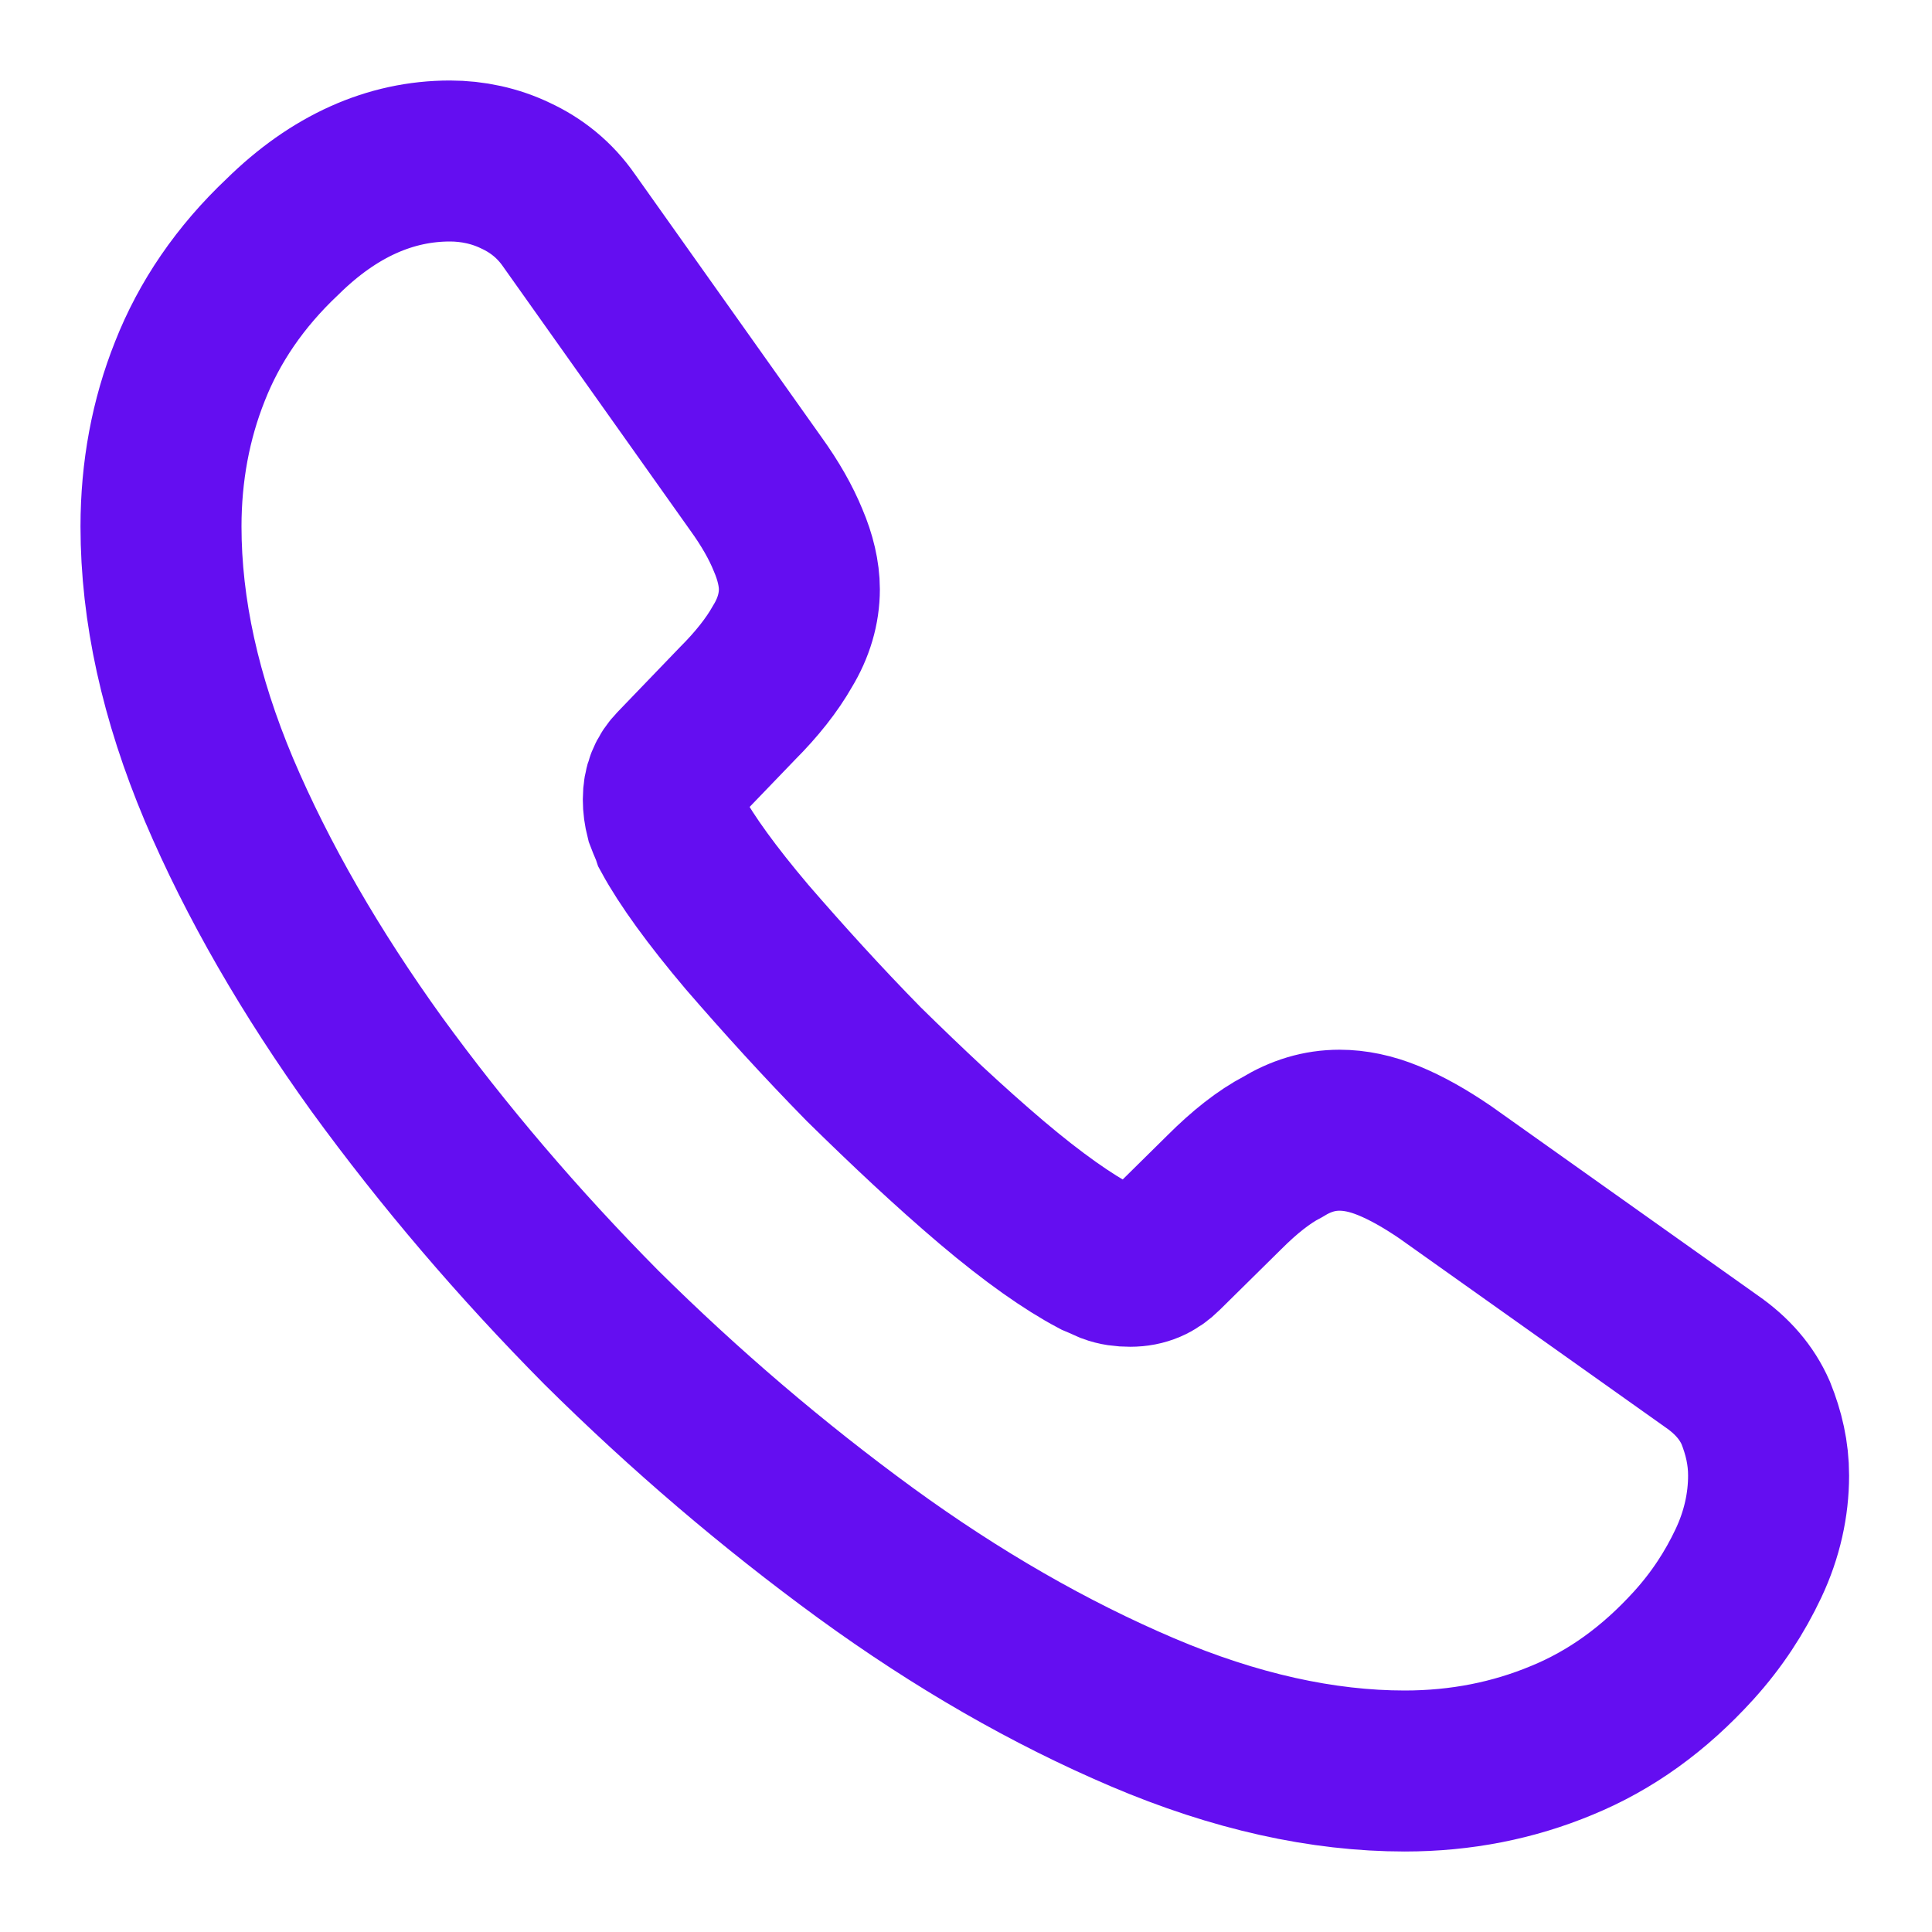
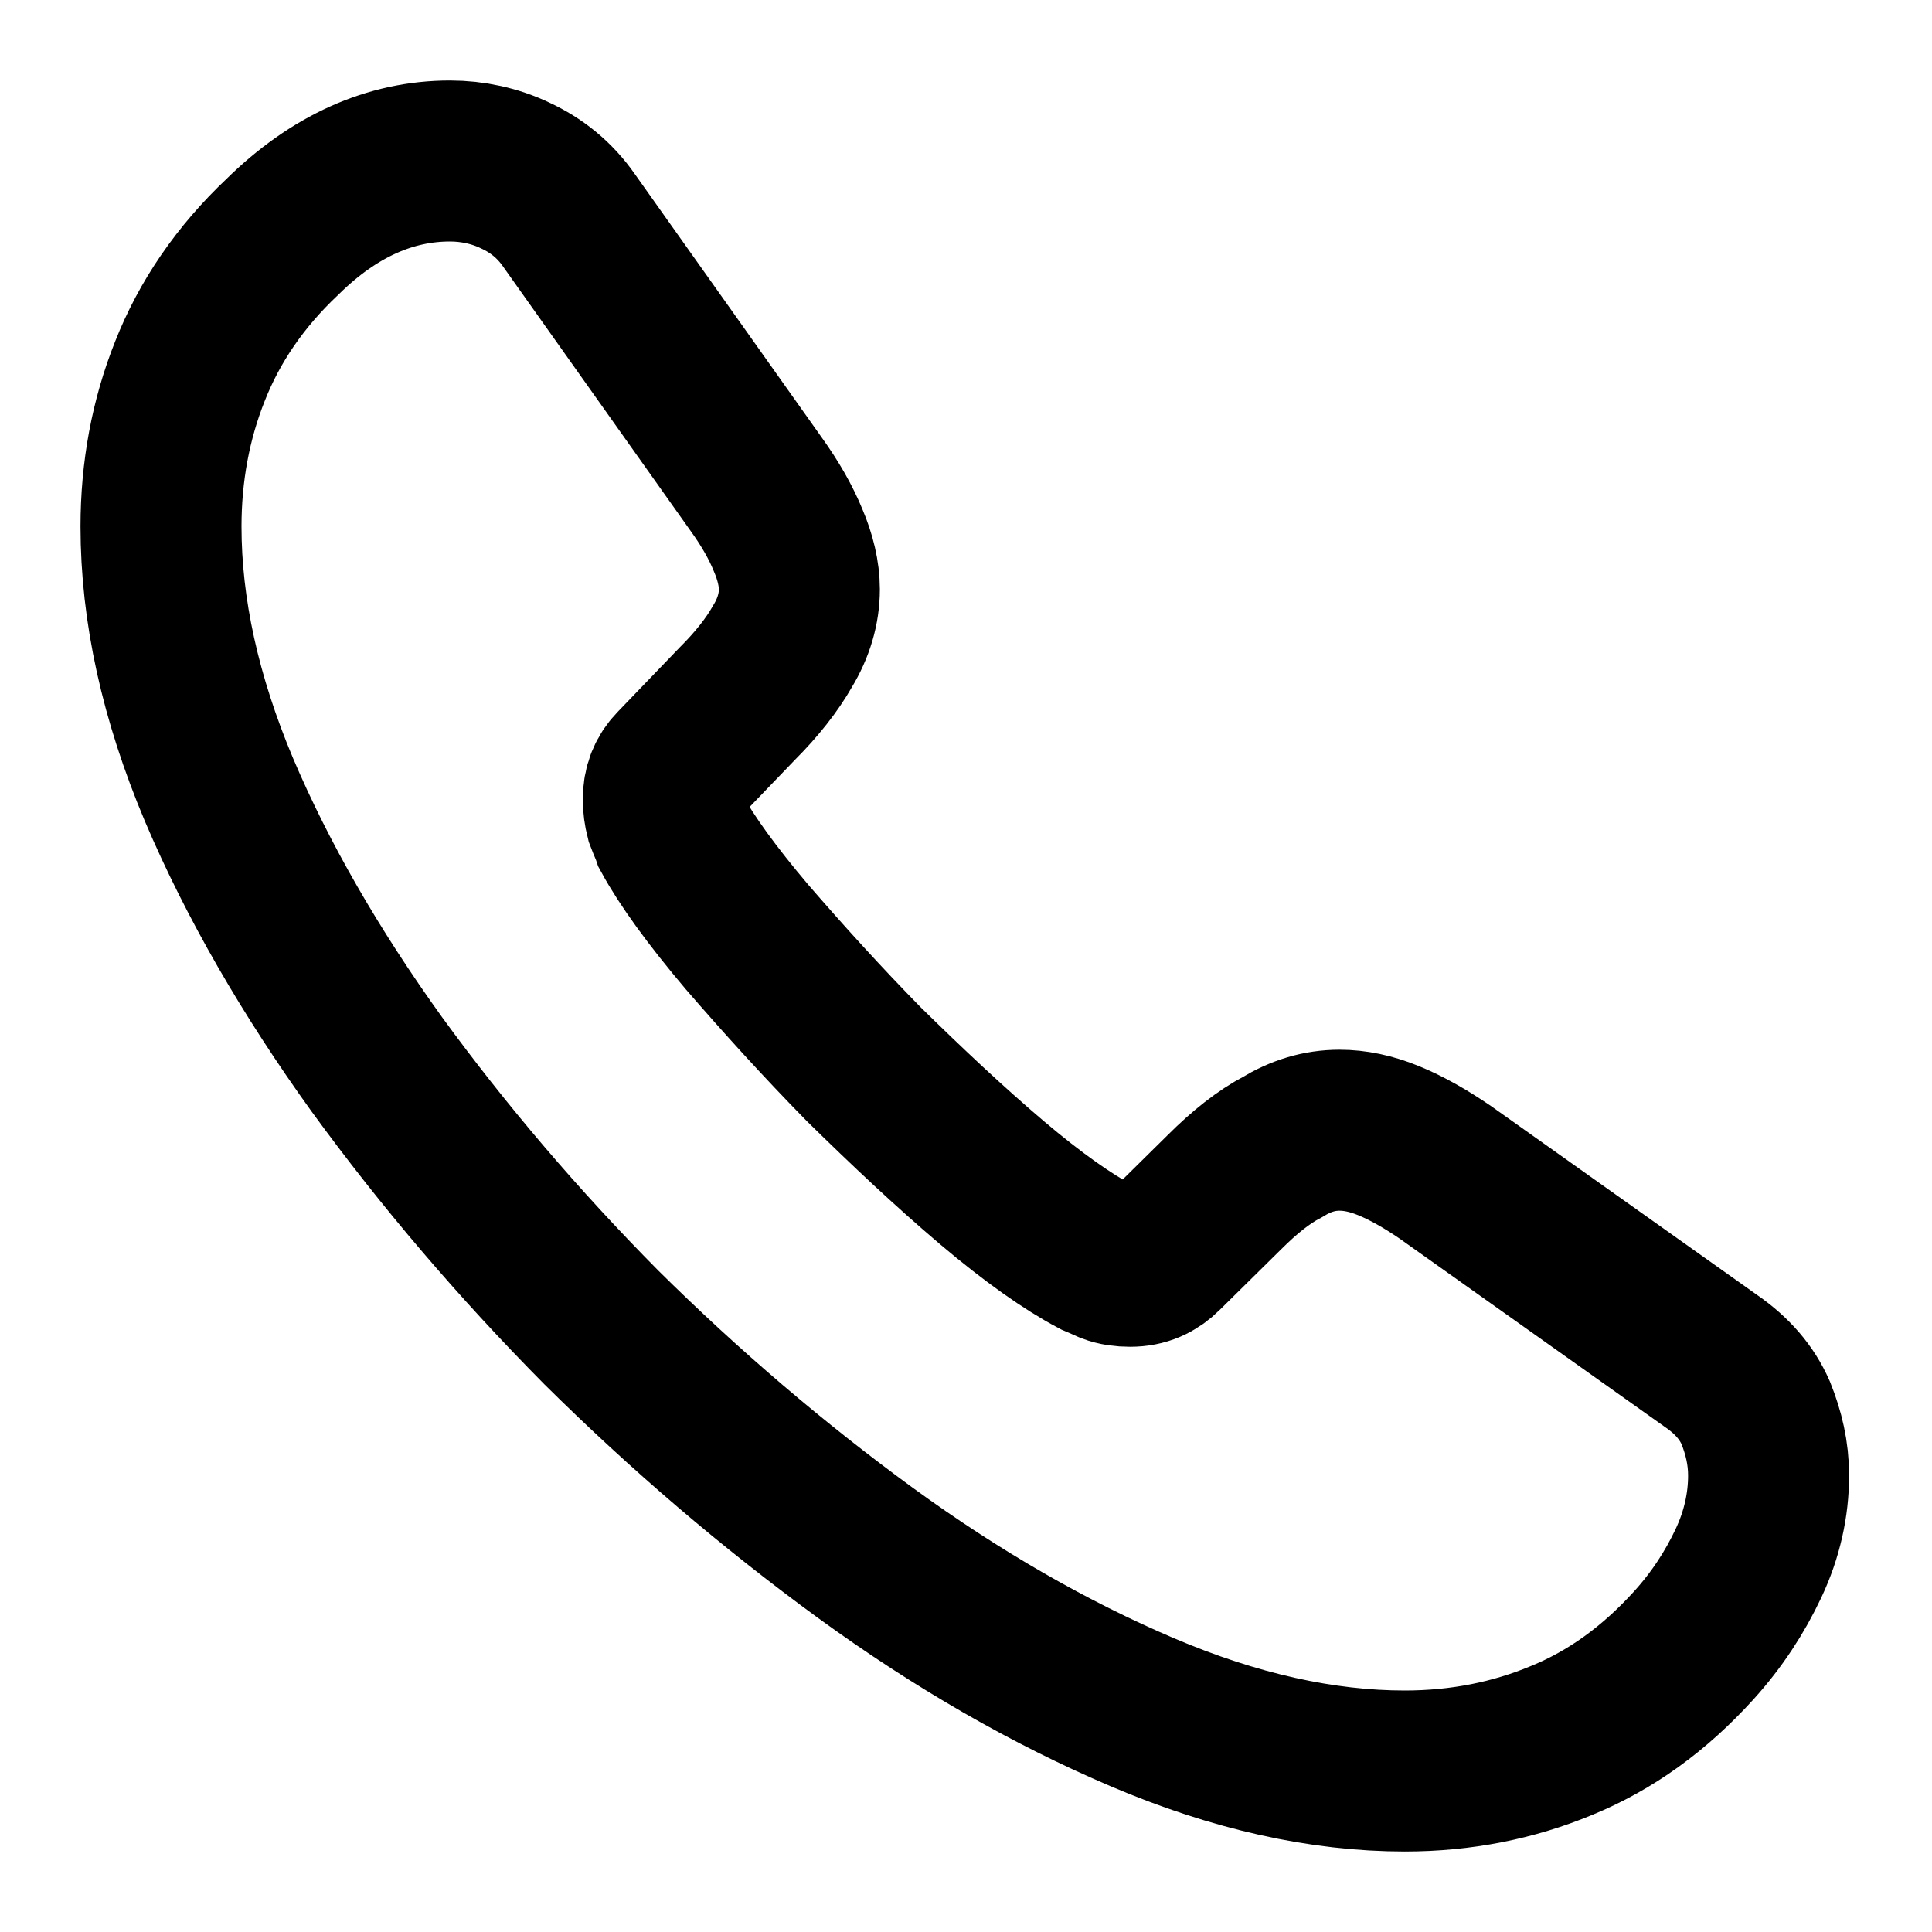
- <svg xmlns="http://www.w3.org/2000/svg" width="24" height="24" viewBox="0 0 24 24" fill="none">
-   <path d="M21.97 18.33C21.97 18.69 21.89 19.06 21.72 19.42C21.55 19.78 21.33 20.12 21.04 20.44C20.55 20.98 20.01 21.37 19.4 21.62C18.8 21.87 18.15 22 17.45 22C16.43 22 15.34 21.76 14.19 21.27C13.04 20.78 11.89 20.12 10.75 19.29C9.6 18.45 8.51 17.52 7.47 16.49C6.44 15.45 5.51 14.36 4.68 13.22C3.86 12.08 3.2 10.94 2.72 9.81C2.24 8.67 2 7.58 2 6.54C2 5.86 2.12 5.21 2.36 4.61C2.6 4 2.98 3.44 3.51 2.94C4.15 2.31 4.85 2 5.59 2C5.87 2 6.15 2.06 6.4 2.18C6.66 2.3 6.89 2.48 7.07 2.74L9.39 6.01C9.57 6.26 9.7 6.49 9.79 6.71C9.88 6.92 9.93 7.13 9.93 7.32C9.93 7.56 9.86 7.8 9.72 8.03C9.59 8.26 9.4 8.5 9.16 8.74L8.4 9.53C8.29 9.64 8.24 9.77 8.24 9.93C8.24 10.01 8.25 10.08 8.27 10.16C8.3 10.24 8.33 10.3 8.35 10.36C8.53 10.69 8.84 11.12 9.28 11.64C9.73 12.16 10.21 12.69 10.73 13.22C11.27 13.75 11.79 14.24 12.32 14.69C12.84 15.13 13.27 15.43 13.61 15.61C13.66 15.63 13.72 15.66 13.79 15.69C13.87 15.72 13.95 15.73 14.04 15.73C14.21 15.73 14.34 15.67 14.45 15.56L15.21 14.81C15.46 14.56 15.7 14.37 15.93 14.25C16.16 14.11 16.39 14.04 16.64 14.04C16.83 14.04 17.03 14.08 17.25 14.17C17.47 14.26 17.7 14.39 17.95 14.56L21.26 16.91C21.52 17.09 21.7 17.3 21.81 17.55C21.91 17.8 21.97 18.05 21.97 18.33Z" stroke="#640EF1" stroke-width="2" stroke-miterlimit="10" />
+ <svg xmlns="http://www.w3.org/2000/svg" width="24" height="24" viewBox="0 0 24 24" fill="transparent">
+   <path d="M21.97 18.33C21.97 18.69 21.89 19.06 21.72 19.42C21.55 19.78 21.33 20.12 21.04 20.44C20.55 20.98 20.01 21.37 19.4 21.62C18.8 21.87 18.15 22 17.45 22C16.43 22 15.34 21.76 14.19 21.27C13.04 20.78 11.89 20.12 10.75 19.29C9.6 18.45 8.51 17.52 7.47 16.49C6.44 15.45 5.51 14.36 4.68 13.22C3.86 12.08 3.2 10.94 2.72 9.81C2.24 8.67 2 7.58 2 6.54C2 5.86 2.12 5.21 2.36 4.61C2.6 4 2.98 3.44 3.51 2.94C4.15 2.31 4.85 2 5.59 2C5.87 2 6.15 2.06 6.4 2.18C6.66 2.3 6.89 2.48 7.07 2.74L9.39 6.01C9.57 6.26 9.7 6.49 9.79 6.71C9.88 6.92 9.93 7.13 9.93 7.32C9.93 7.56 9.86 7.8 9.72 8.03C9.59 8.26 9.4 8.5 9.16 8.74L8.4 9.53C8.29 9.64 8.24 9.77 8.24 9.93C8.24 10.01 8.25 10.08 8.27 10.16C8.3 10.24 8.33 10.3 8.35 10.36C8.53 10.69 8.84 11.12 9.28 11.64C9.73 12.16 10.21 12.69 10.73 13.22C11.27 13.75 11.79 14.24 12.32 14.69C12.84 15.13 13.27 15.43 13.61 15.61C13.66 15.63 13.72 15.66 13.79 15.69C13.87 15.72 13.95 15.73 14.04 15.73C14.21 15.73 14.34 15.67 14.45 15.56L15.21 14.81C15.46 14.56 15.7 14.37 15.93 14.25C16.16 14.11 16.39 14.04 16.64 14.04C16.83 14.04 17.03 14.08 17.25 14.17C17.47 14.26 17.7 14.39 17.95 14.56L21.26 16.91C21.52 17.09 21.7 17.3 21.81 17.55C21.91 17.8 21.97 18.05 21.97 18.33Z" stroke="currentColor" stroke-width="2" stroke-miterlimit="10" />
</svg>
